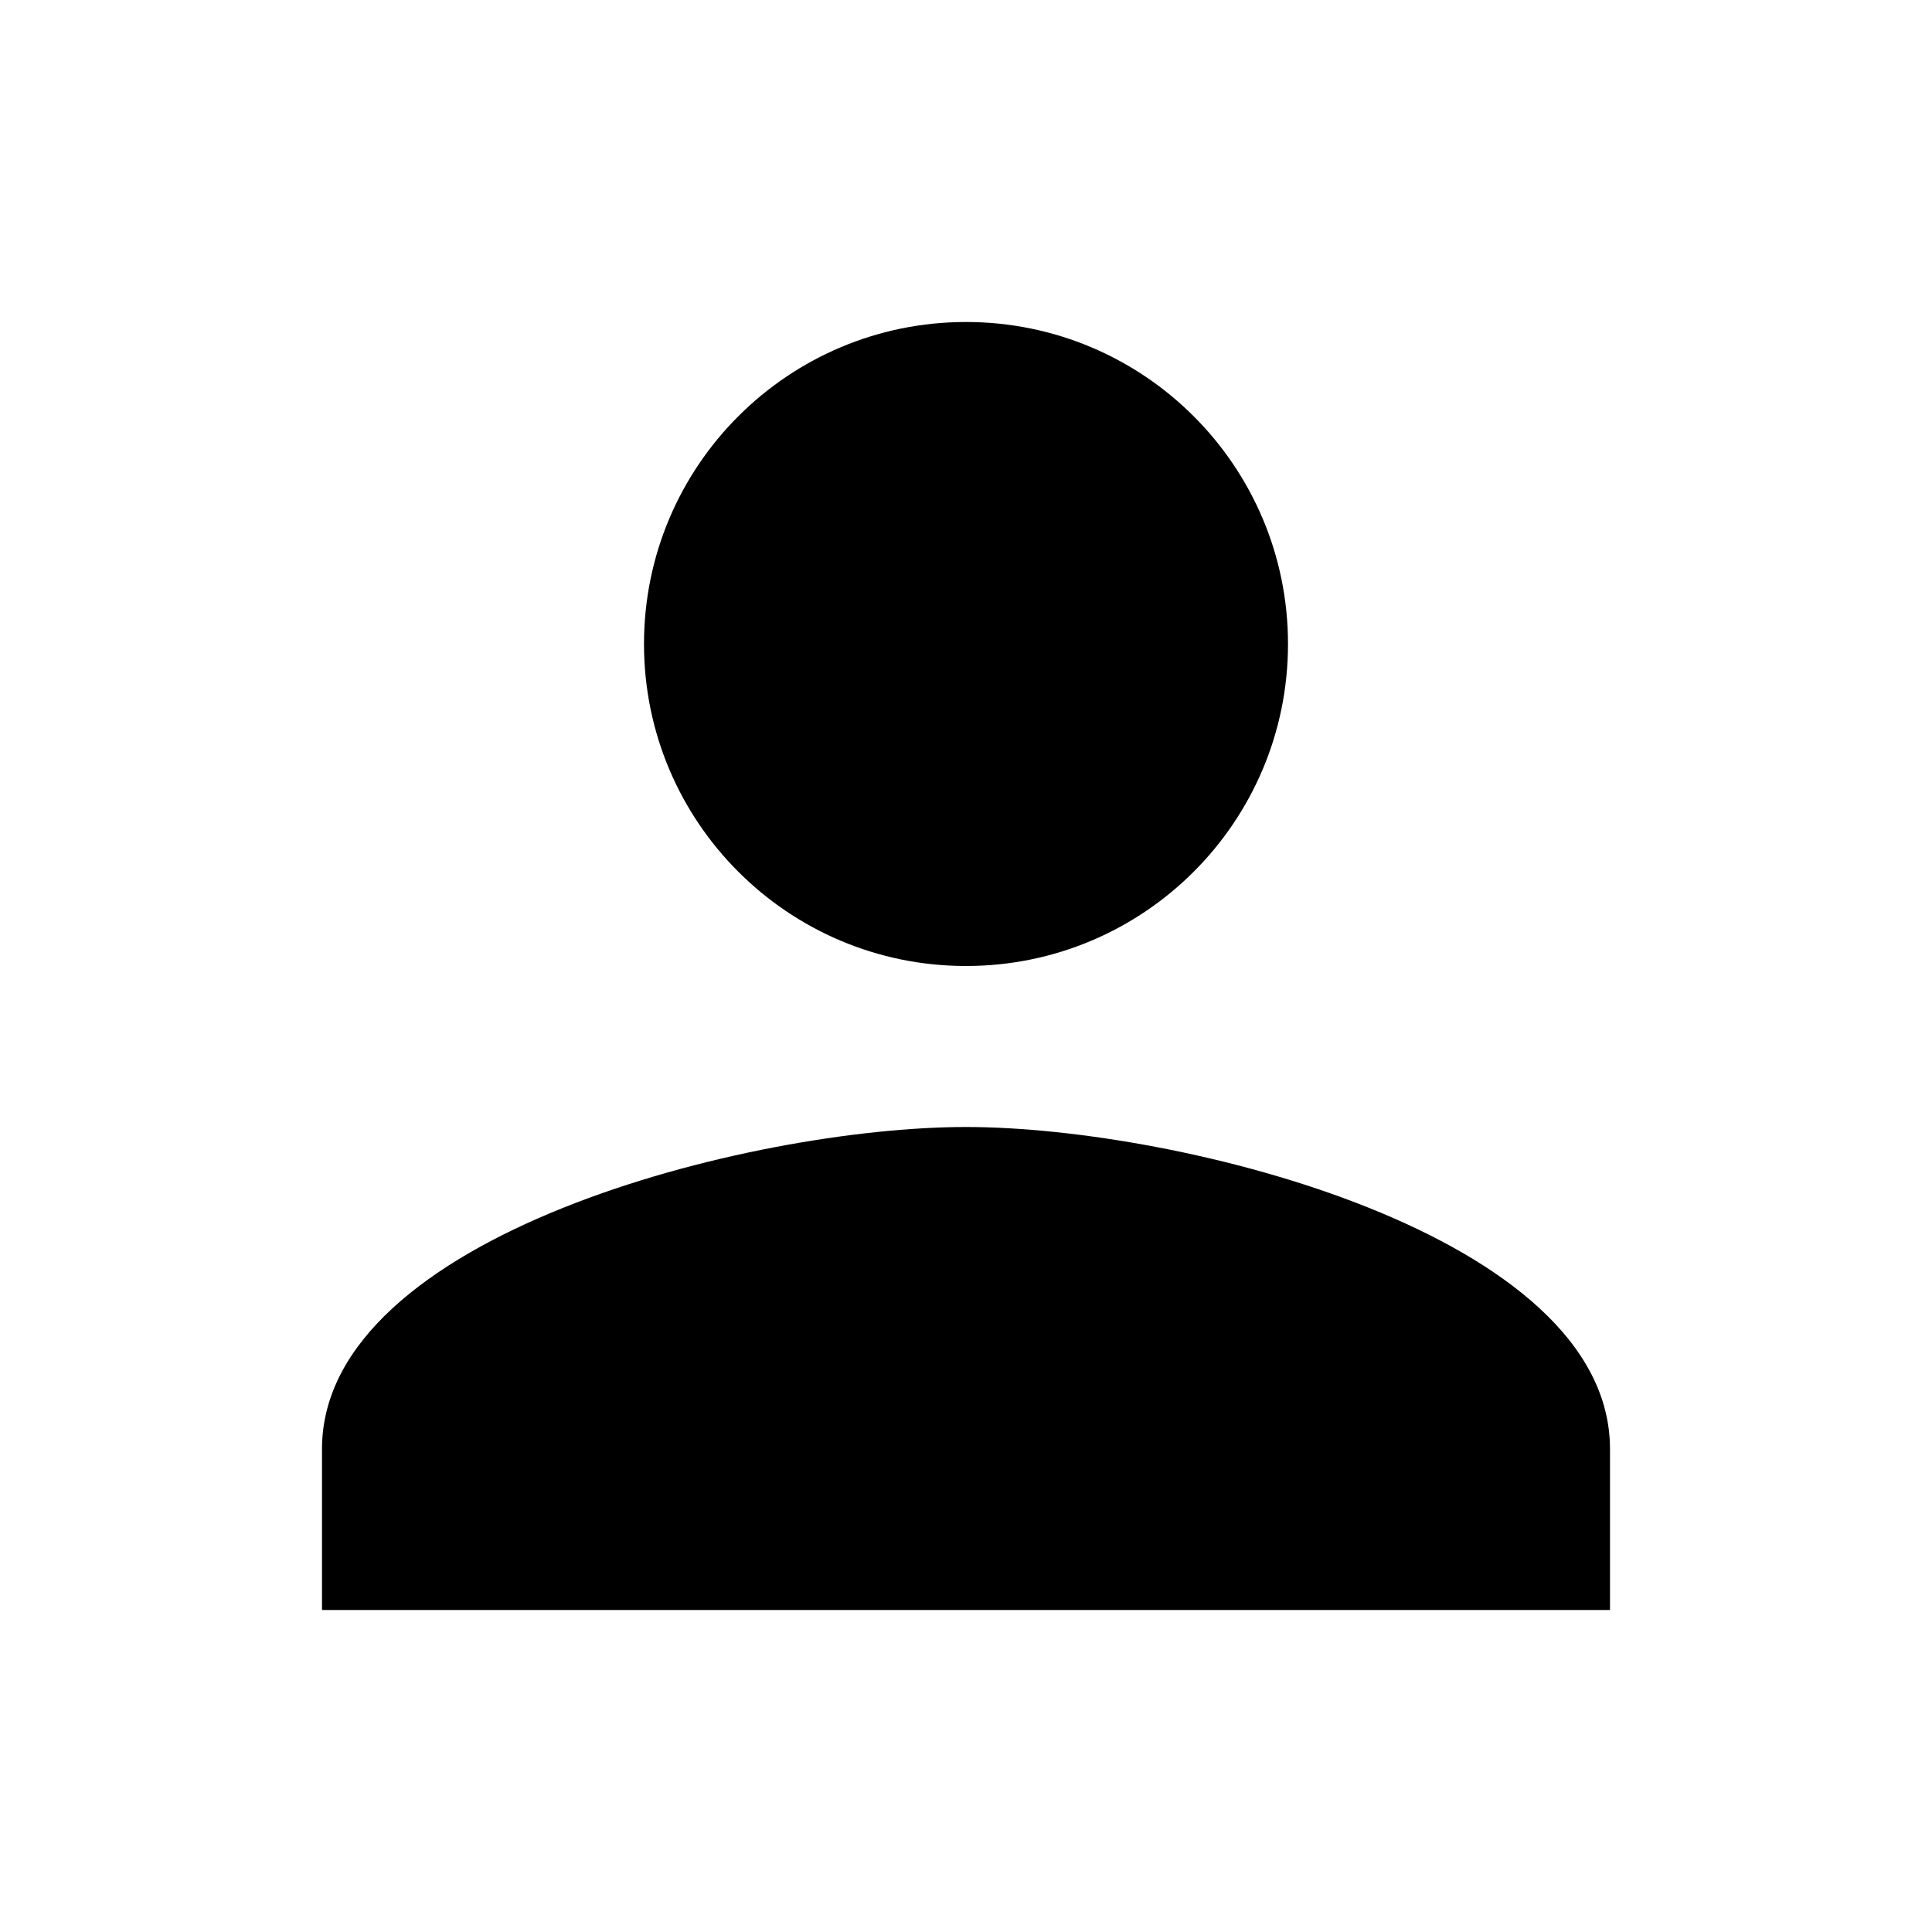
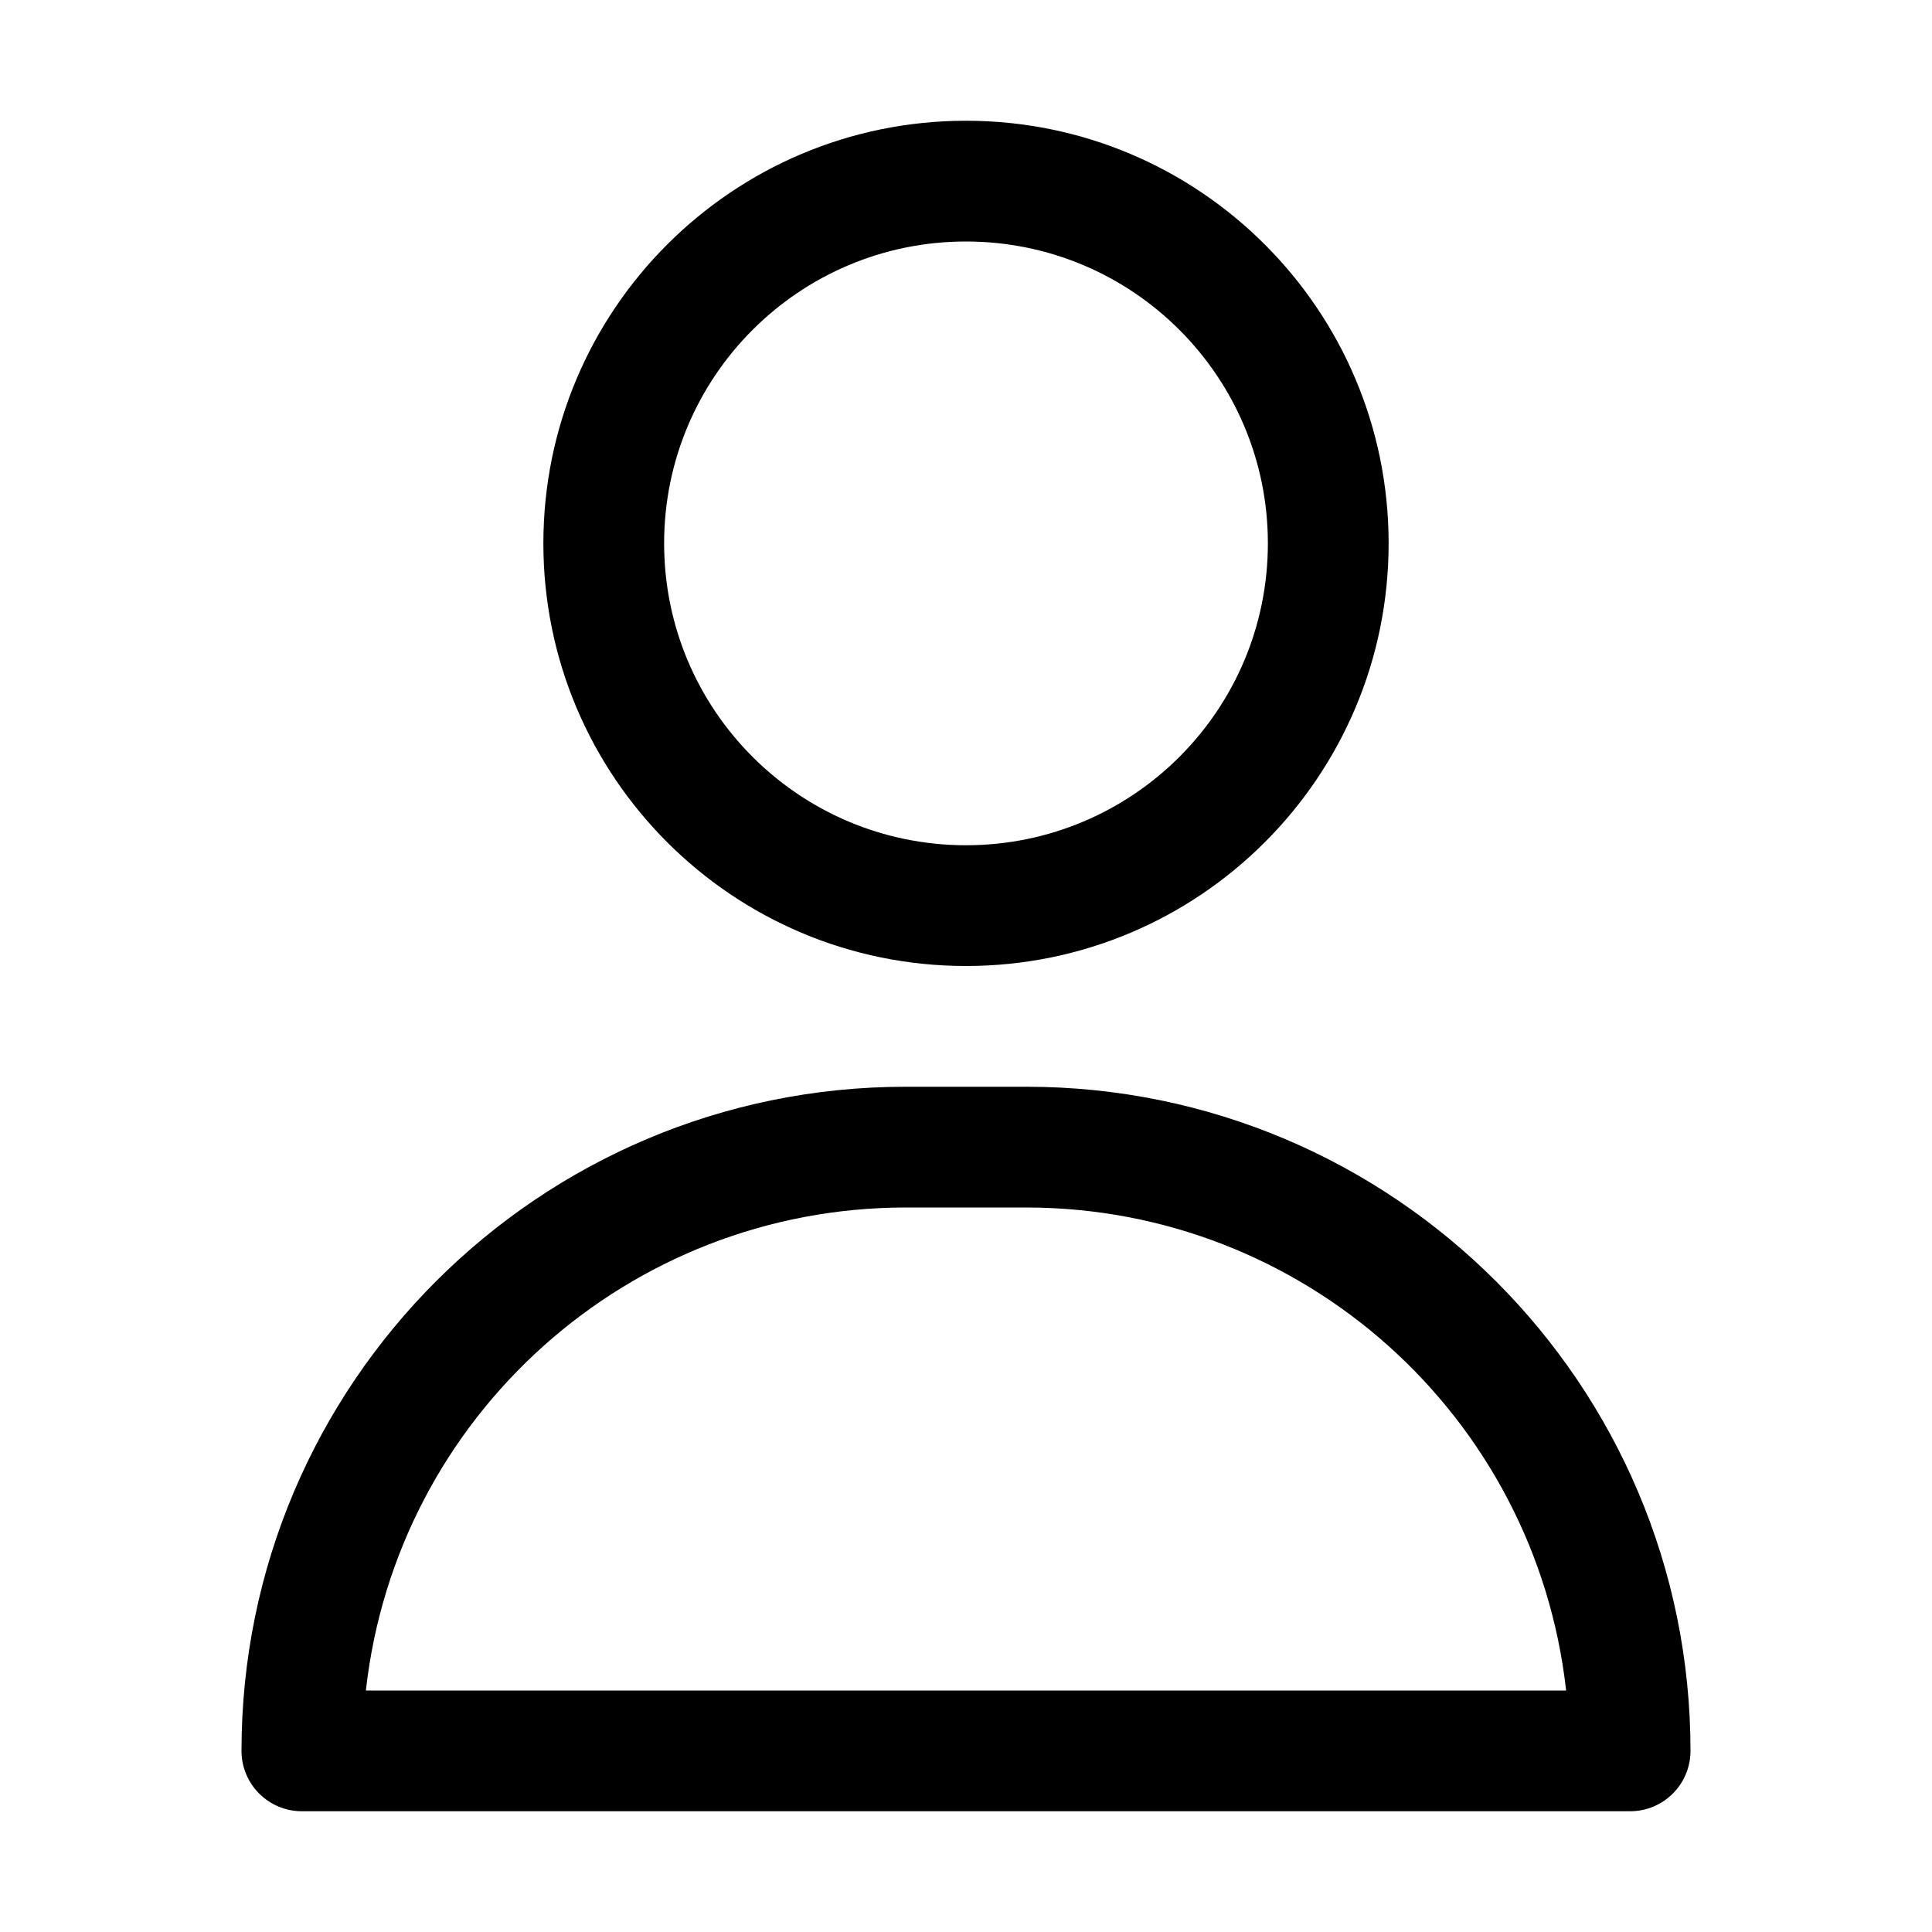
- <svg xmlns="http://www.w3.org/2000/svg" width="24" height="24" viewBox="0 0 24 24">
-   <path d="M12 12c2.21 0 4-1.79 4-4s-1.79-4-4-4-4 1.79-4 4 1.79 4 4 4zm0 2c-2.67 0-8 1.34-8 4v2h16v-2c0-2.66-5.33-4-8-4z" />
-   <path d="M0 0h24v24H0z" fill="none" />
+ <svg xmlns="http://www.w3.org/2000/svg" viewBox="0 0 32 32">
+   <g id="about">
+     <path d="M16,16A7,7,0,1,0,9,9,7,7,0,0,0,16,16ZM16,4a5,5,0,1,1-5,5A5,5,0,0,1,16,4Z" />
+     <path d="M17,18H15A11,11,0,0,0,4,29a1,1,0,0,0,1,1H27a1,1,0,0,0,1-1A11,11,0,0,0,17,18ZM6.06,28A9,9,0,0,1,15,20h2a9,9,0,0,1,8.94,8Z" />
+   </g>
</svg>
